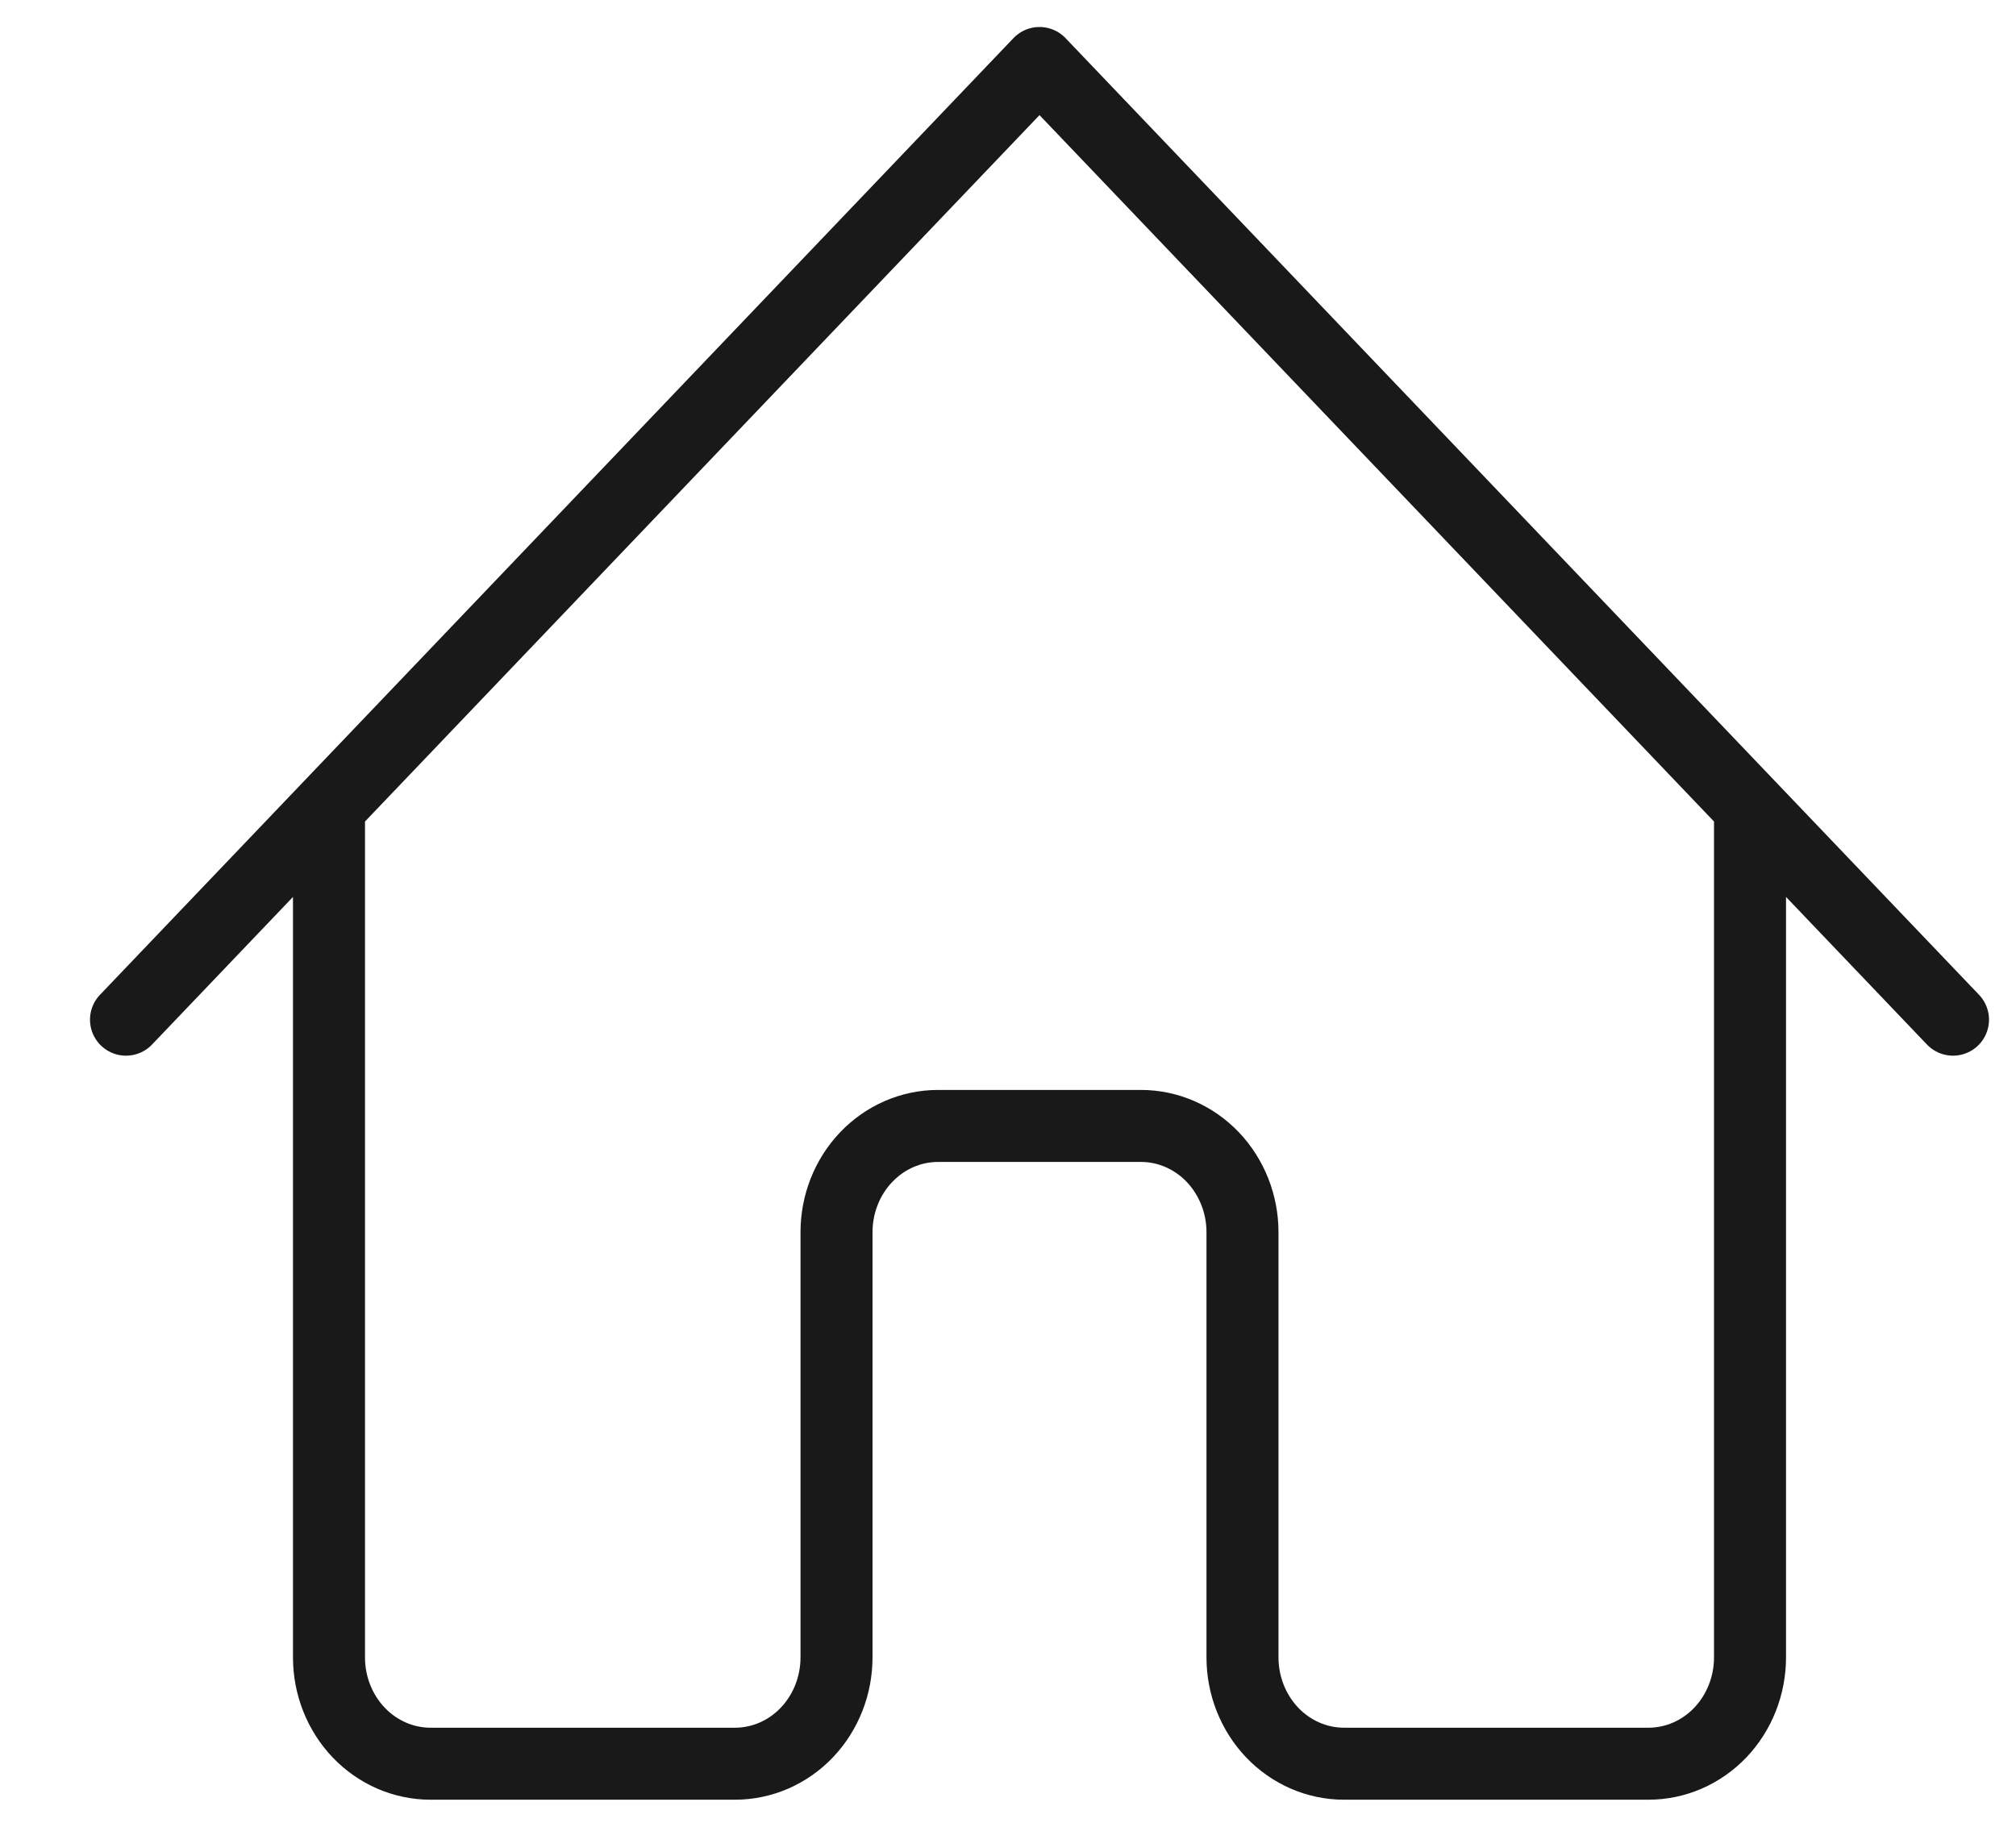
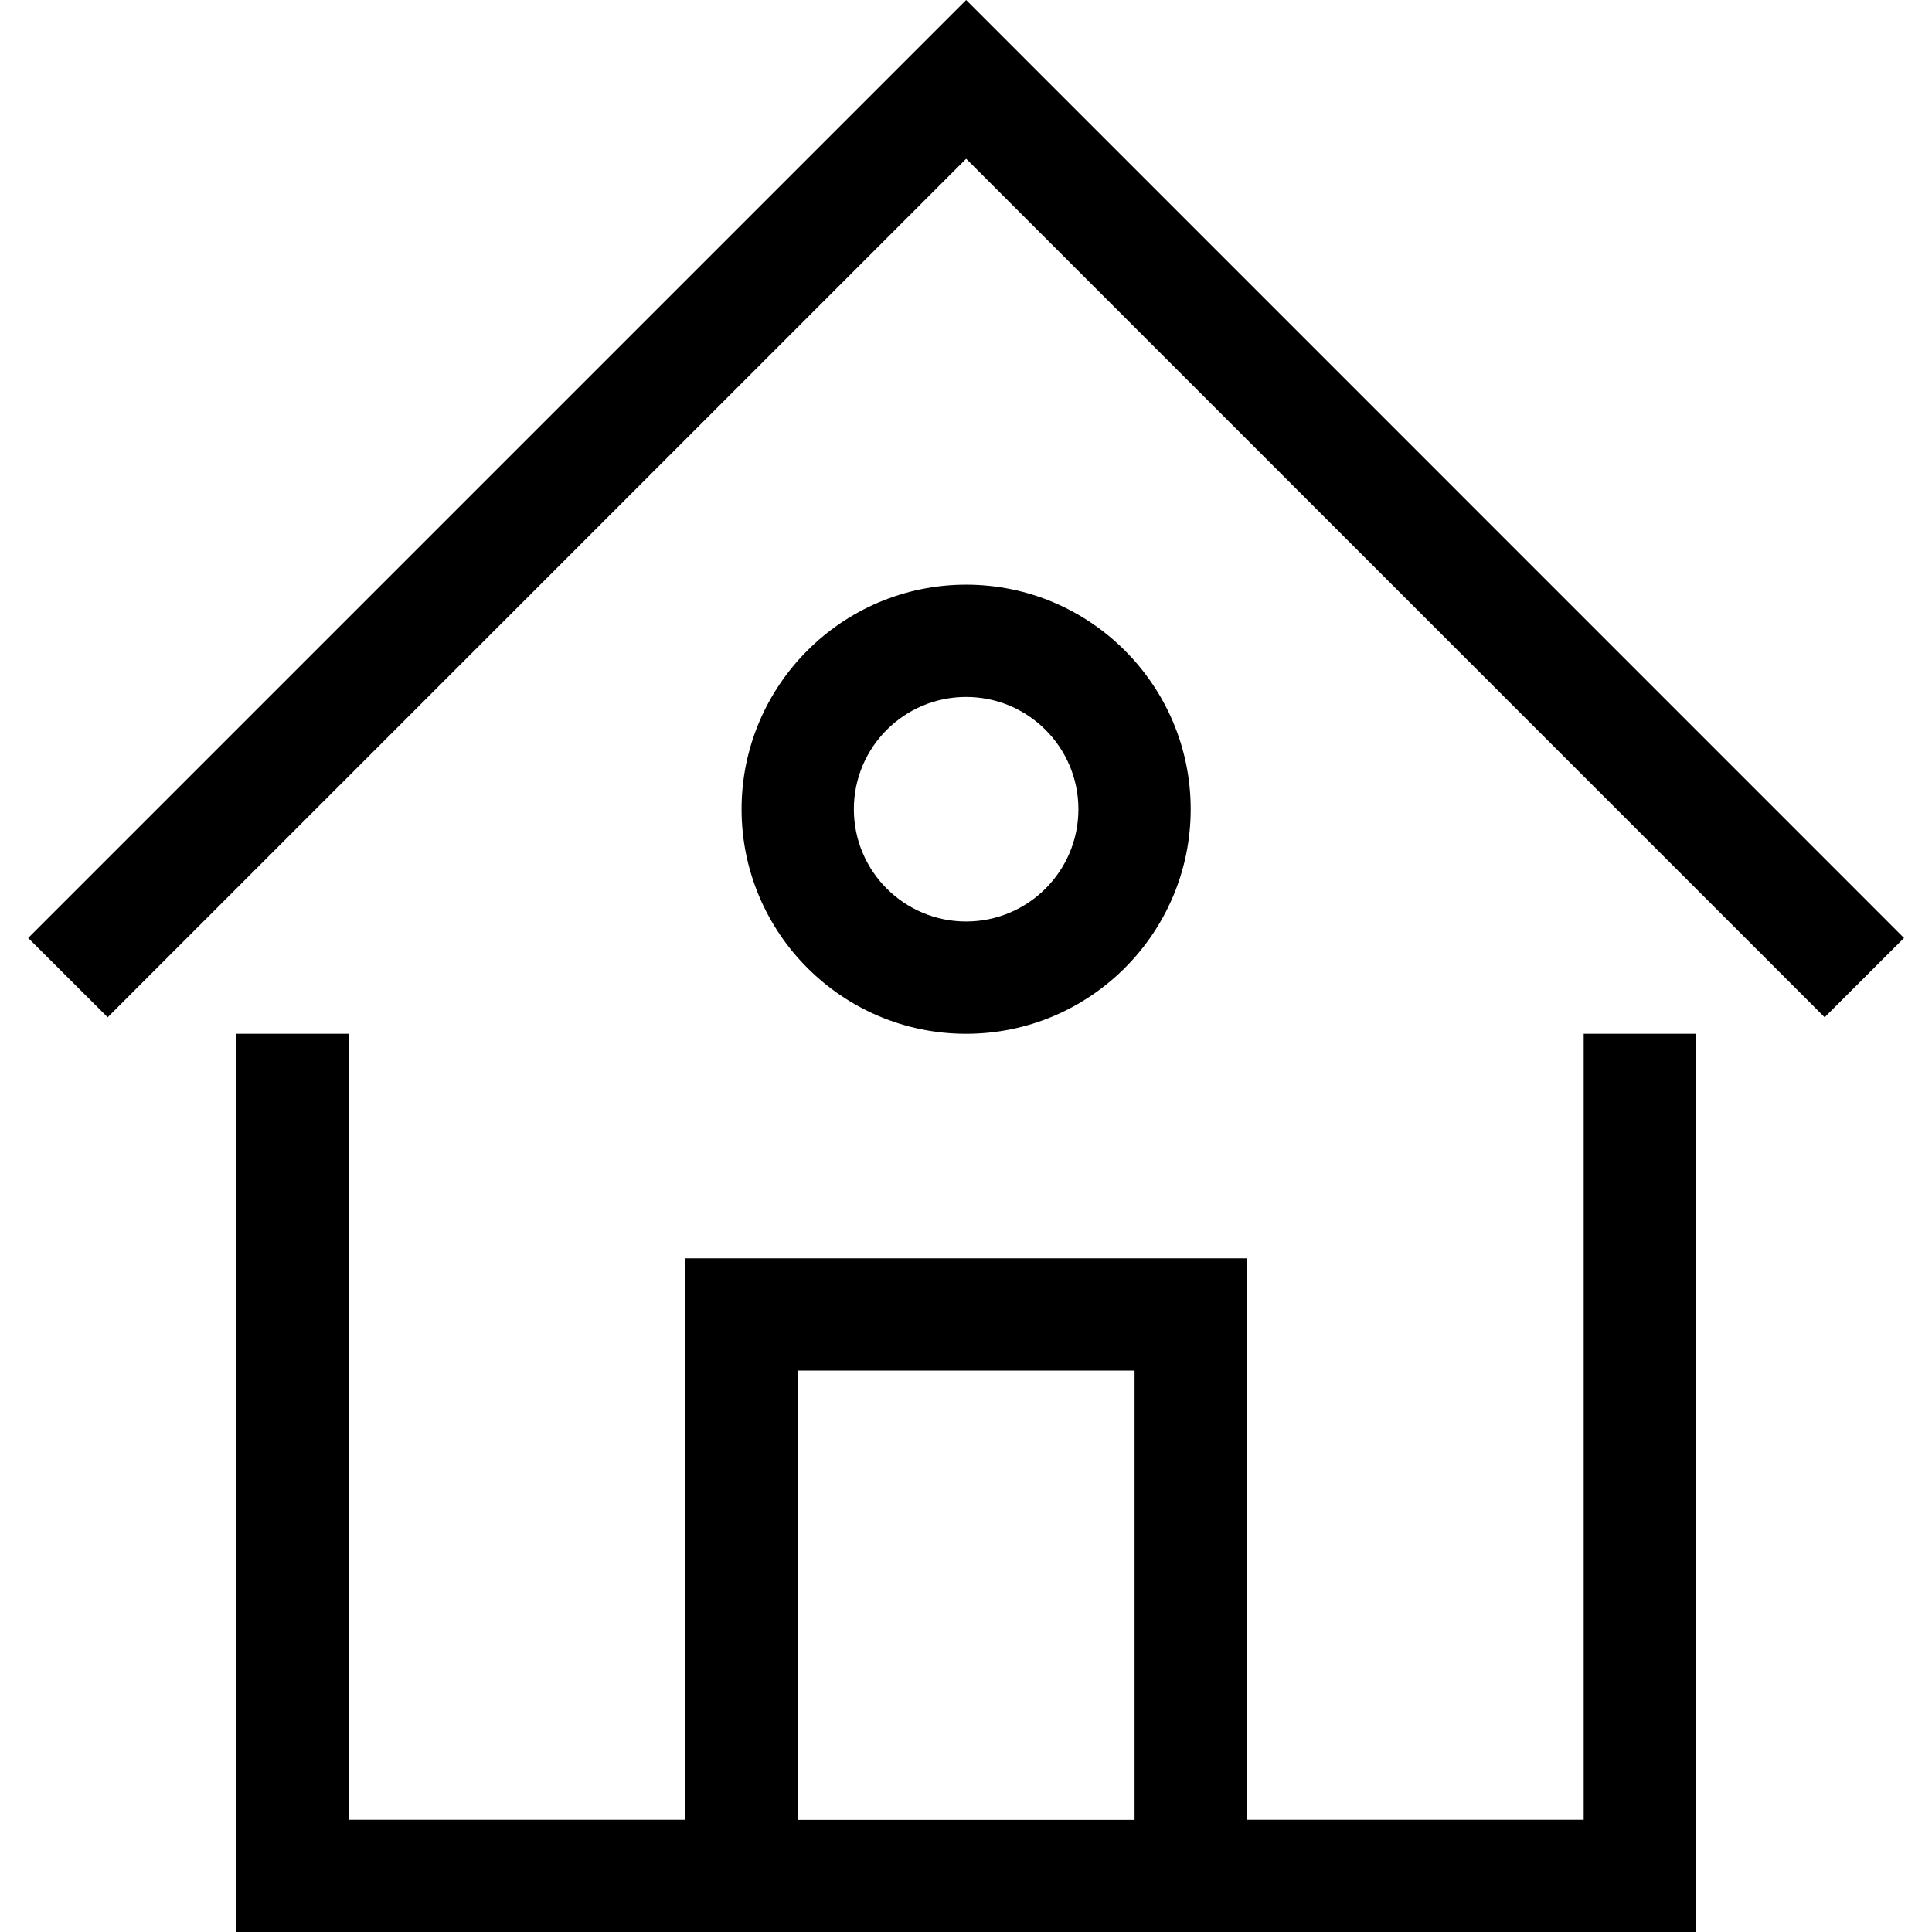
- <svg xmlns="http://www.w3.org/2000/svg" width="32" height="29" viewBox="0 0 32 29" fill="none">
-   <path d="M2 16.188L16.5 1L31 16.188M5.222 12.812V26.312C5.222 26.76 5.392 27.189 5.694 27.506C5.996 27.822 6.406 28 6.833 28H11.667C12.094 28 12.504 27.822 12.806 27.506C13.108 27.189 13.278 26.76 13.278 26.312V19.562C13.278 19.115 13.447 18.686 13.75 18.369C14.052 18.053 14.462 17.875 14.889 17.875H18.111C18.538 17.875 18.948 18.053 19.25 18.369C19.552 18.686 19.722 19.115 19.722 19.562V26.312C19.722 26.76 19.892 27.189 20.194 27.506C20.496 27.822 20.906 28 21.333 28H26.167C26.594 28 27.004 27.822 27.306 27.506C27.608 27.189 27.778 26.76 27.778 26.312V12.812" stroke="#191919" stroke-width="1.143" stroke-linecap="round" stroke-linejoin="round" />
+ <svg xmlns="http://www.w3.org/2000/svg" viewBox="0 0 1920 1920">
+   <path d="M960.16 0 28 932.16l79 78.777 853.16-853.16 853.16 853.16 78.889-78.777L960.16 0Zm613.693 1027.34v781.078h-334.86v-557.913h-557.8v557.912H346.445V1027.34H234.751V1920h1450.684v-892.66h-111.582Zm-446.33 334.748v446.441H792.775v-446.441h334.748ZM960.127 692.604c61.593 0 111.582 49.989 111.582 111.582 0 61.594-49.989 111.583-111.582 111.583-61.594 0-111.583-49.99-111.583-111.583 0-61.593 49.99-111.582 111.583-111.582Zm223.165 111.582c0-123.075-100.09-223.165-223.165-223.165-123.076 0-223.165 100.09-223.165 223.165 0 123.076 100.09 223.165 223.165 223.165 123.075 0 223.165-100.09 223.165-223.165" fill-rule="evenodd" />
</svg>
